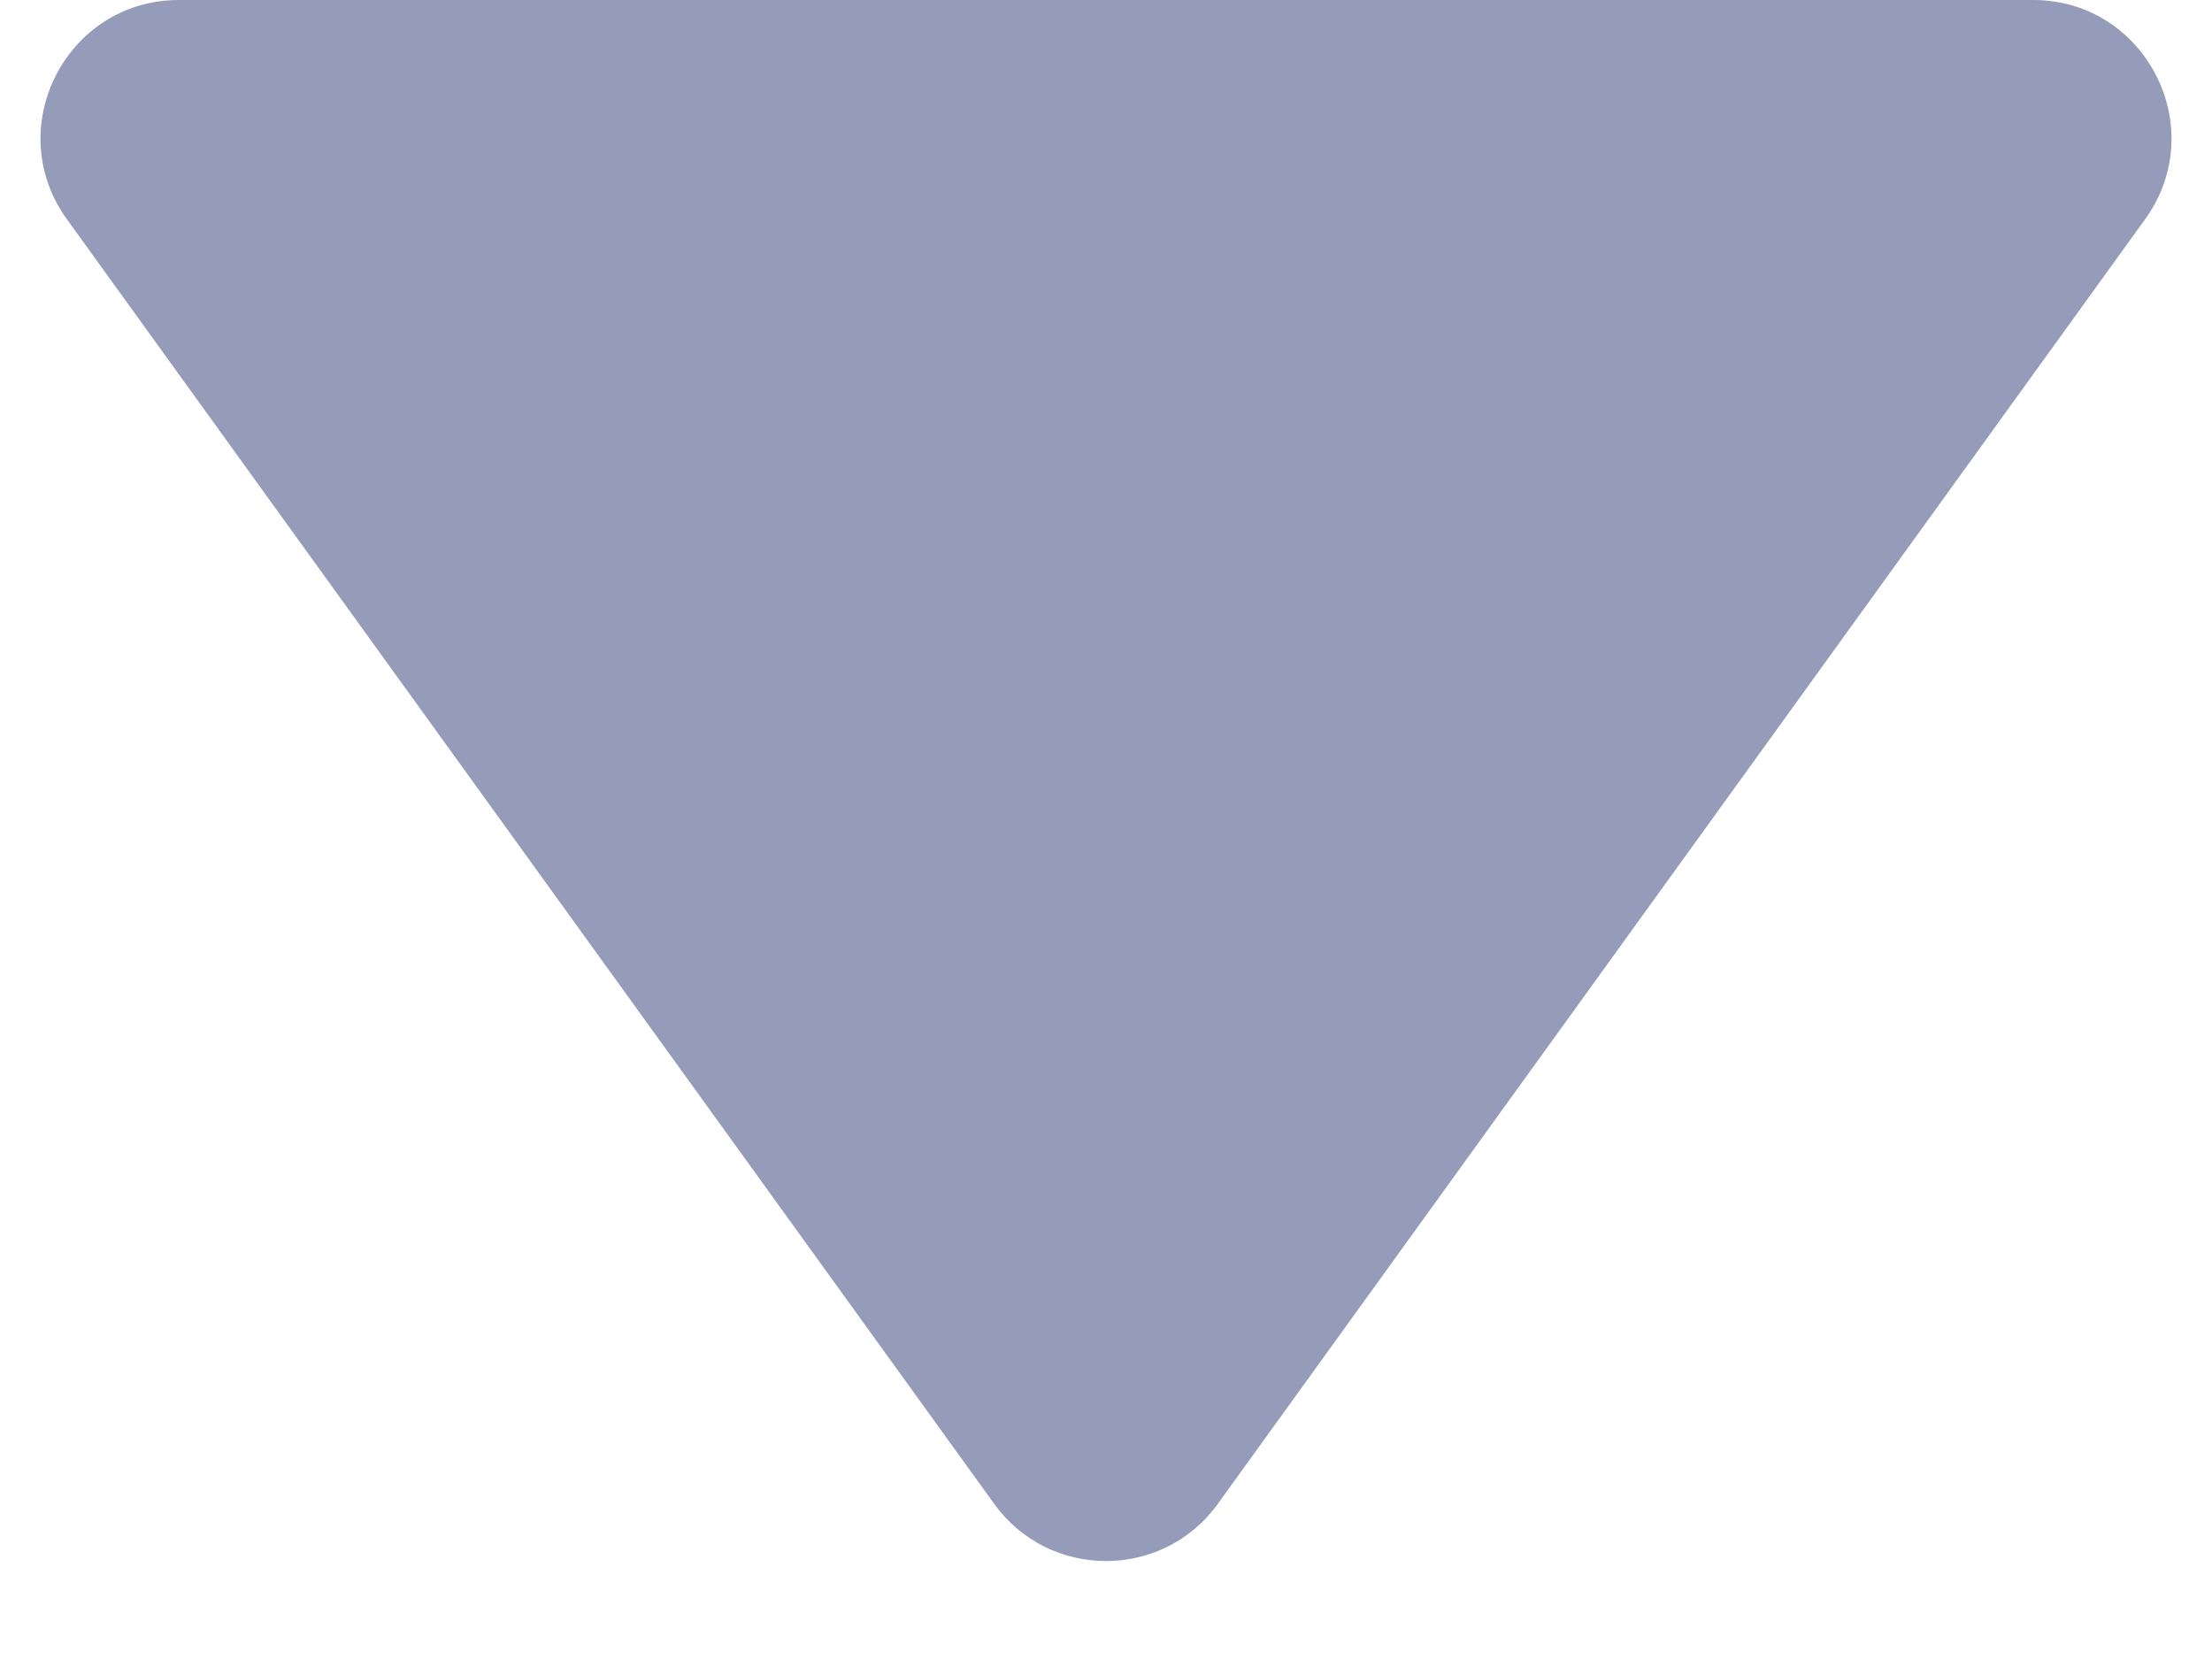
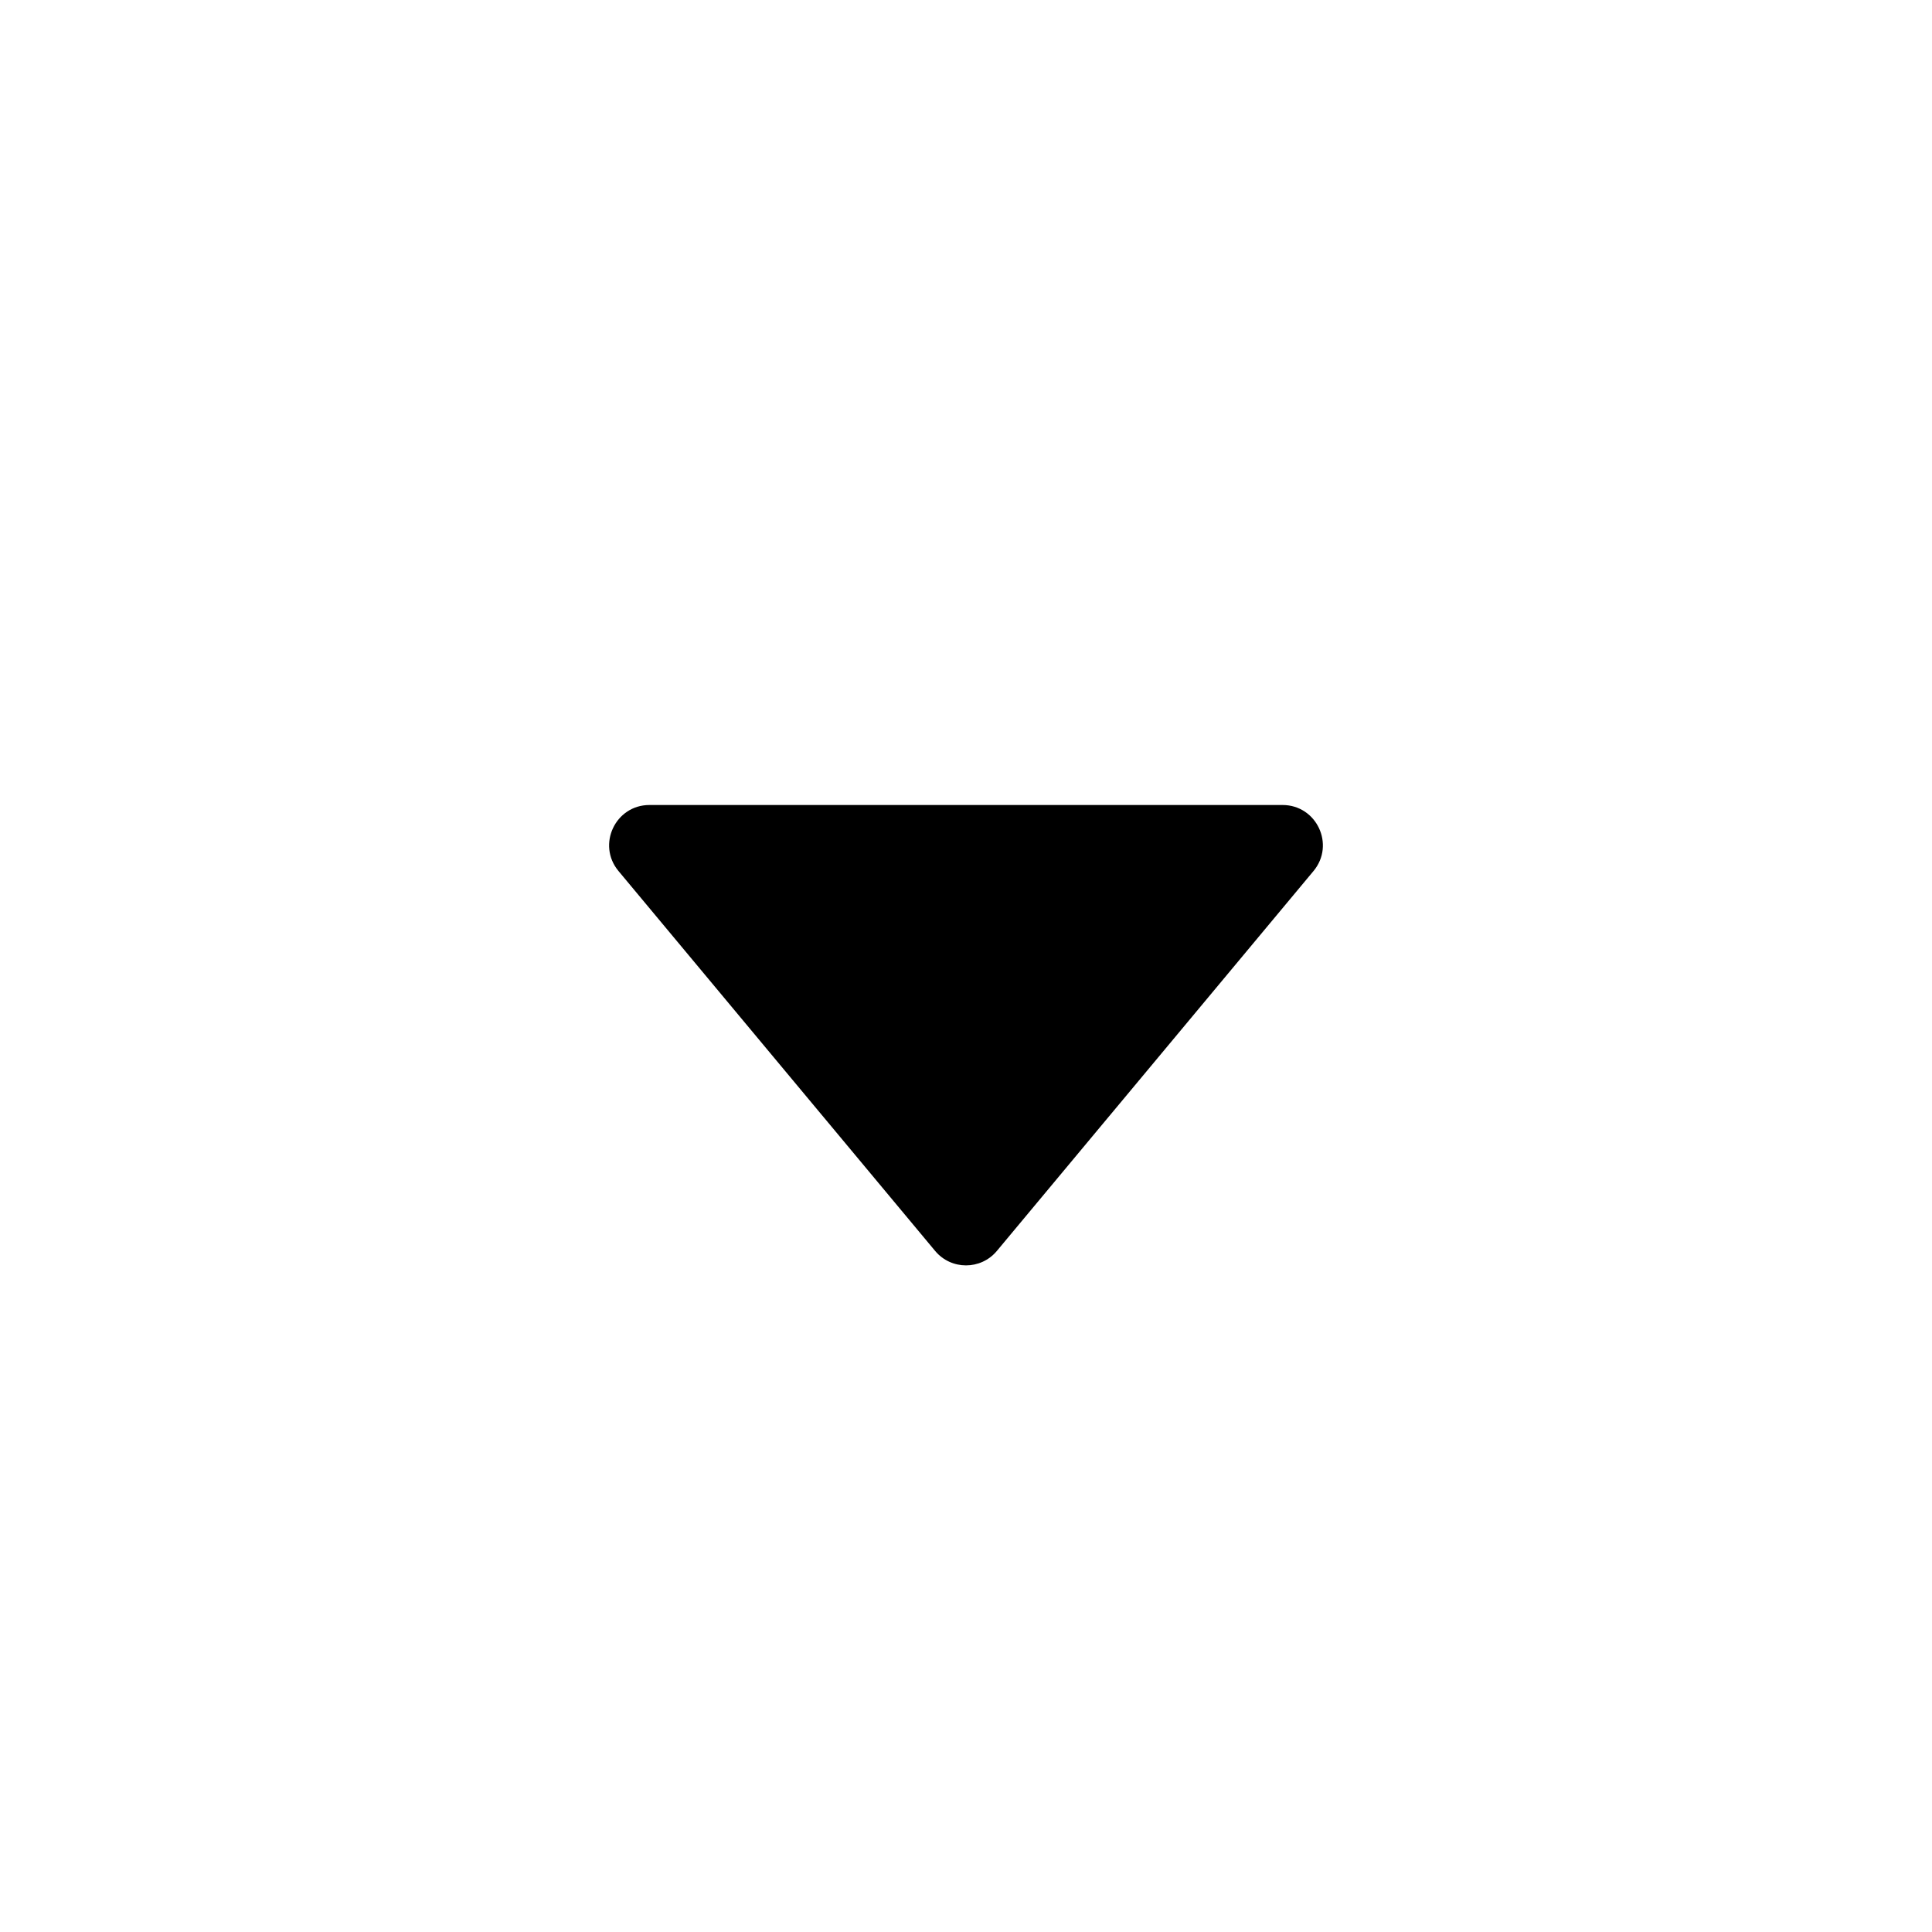
- <svg xmlns="http://www.w3.org/2000/svg" width="8" height="6" viewBox="0 0 8 6" fill="none">
-   <path d="M4.405 5.438C4.206 5.715 3.794 5.715 3.595 5.438L0.242 0.793C0.003 0.462 0.24 -1.87809e-07 0.647 -2.23461e-07L7.353 -8.0966e-07C7.76 -8.45312e-07 7.997 0.462 7.758 0.793L4.405 5.438Z" fill="#949CBA" />
+ <svg xmlns="http://www.w3.org/2000/svg" width="24" height="24" viewBox="0 0 24 24" fill="none">
+   <path fill="currentColor" fill-rule="evenodd" clip-rule="evenodd" d="M12.384 15.539C12.184 15.779 11.816 15.779 11.616 15.539L7.683 10.82C7.412 10.494 7.644 10 8.068 10H15.932C16.356 10 16.588 10.494 16.317 10.82L12.384 15.539Z" />
</svg>
